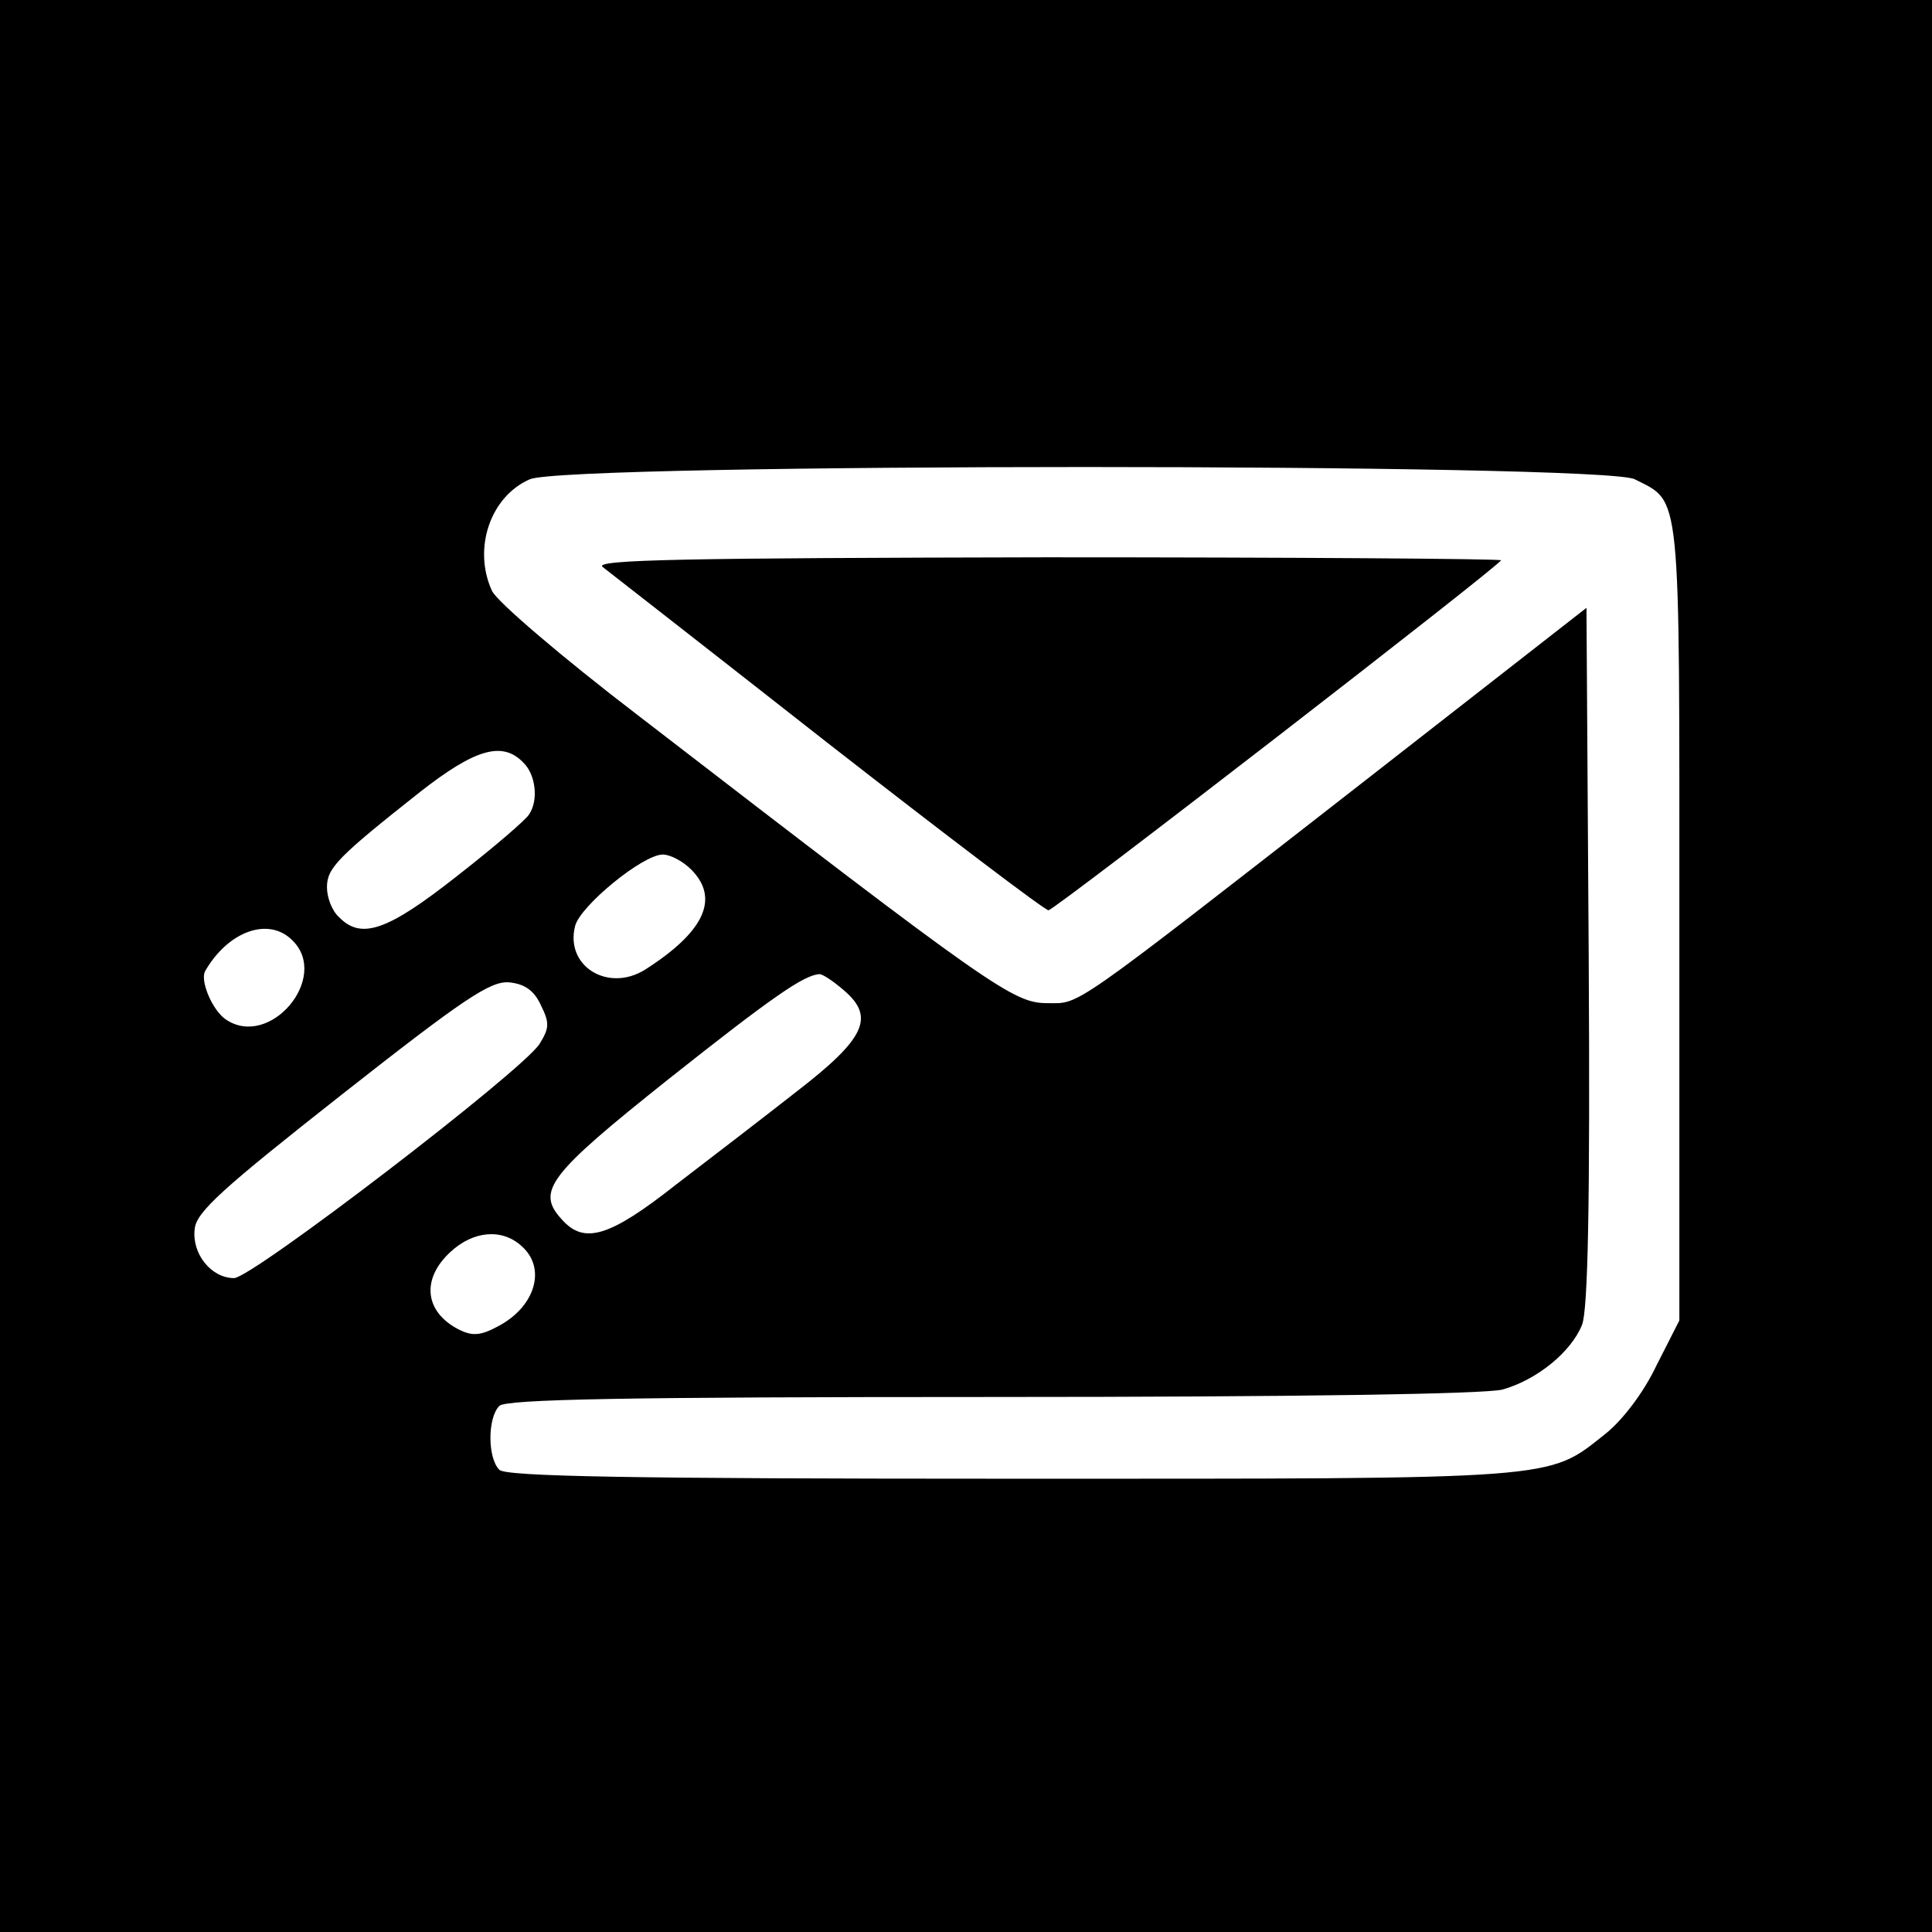
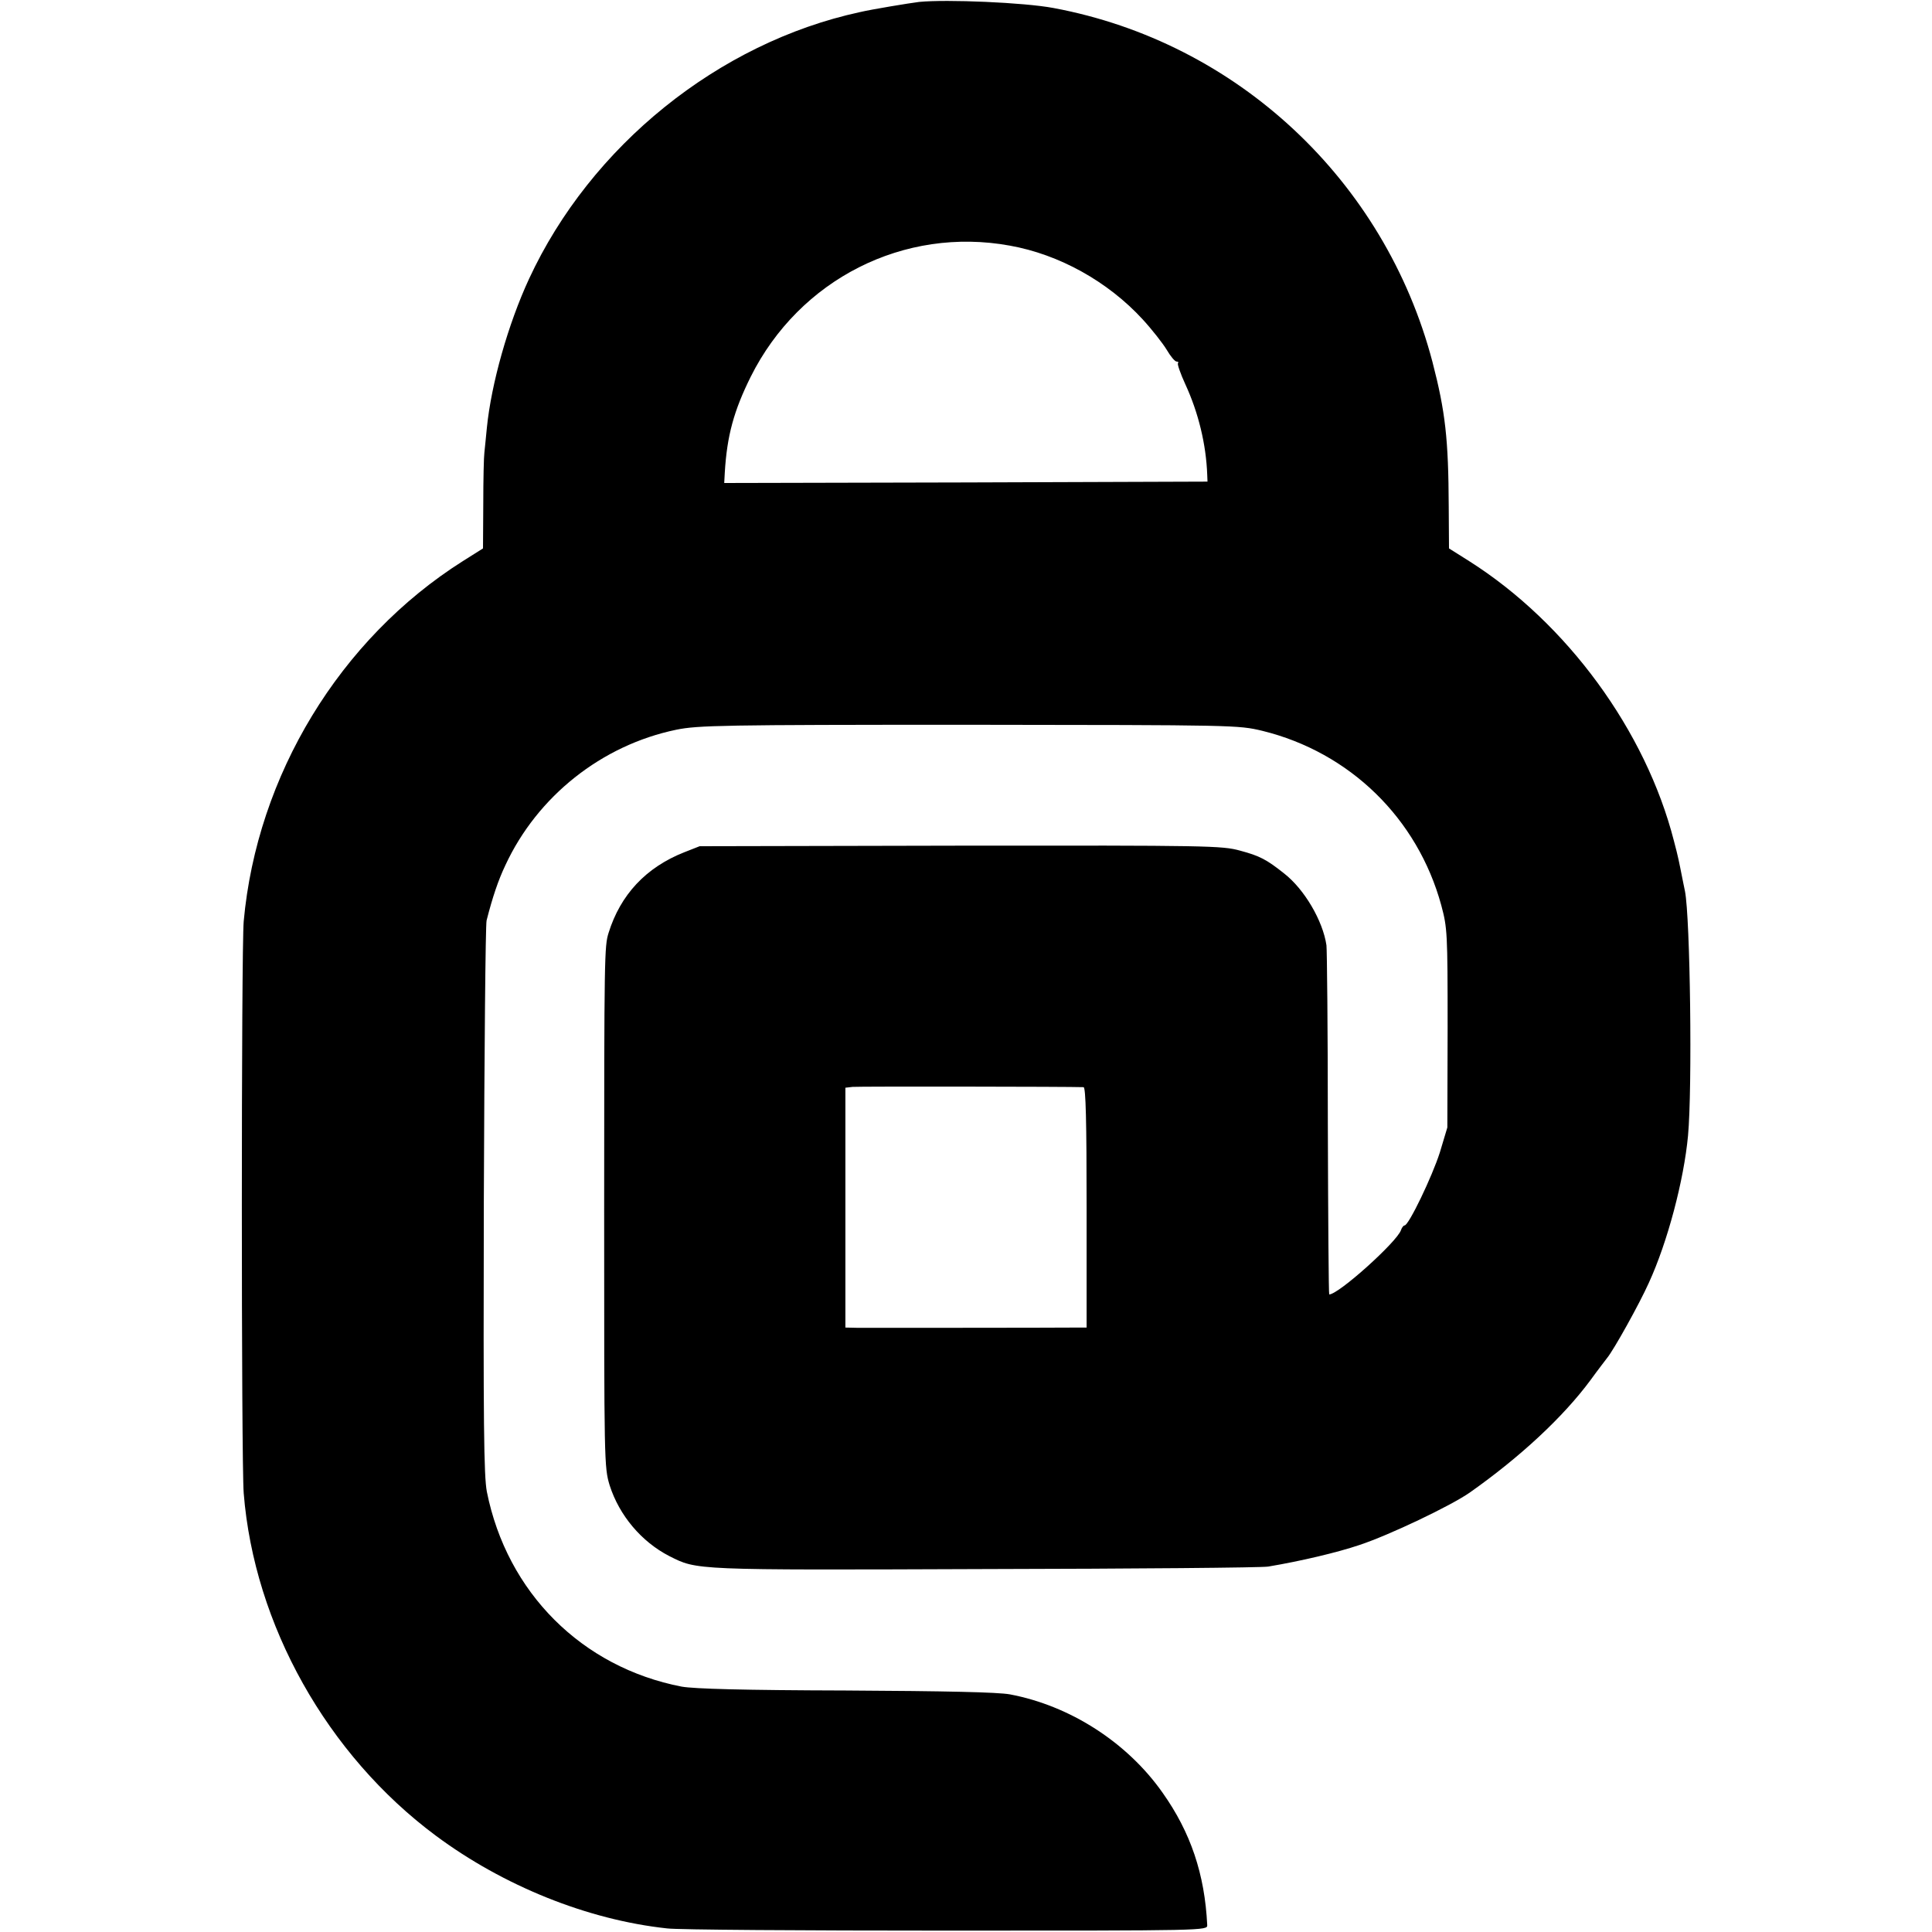
- <svg xmlns="http://www.w3.org/2000/svg" version="1.0" width="260pt" height="260pt" viewBox="0 0 260 260" preserveAspectRatio="xMidYMid meet">
-   <g transform="translate(0,260) scale(0.1,-0.1)" fill="#000000" stroke="none">
-     <path d="M0 1300 l0 -1300 1300 0 1300 0 0 1300 0 1300 -1300 0 -1300 0 0 -1300z m2200 655 c63 -32 60 -7 60 -596 l0 -536 -31 -61 c-17 -36 -46 -74 -69 -92 -78 -62 -57 -60 -799 -60 -513 0 -680 3 -689 12 -16 16 -16 70 0 86 9 9 170 12 662 12 417 0 664 4 688 10 46 13 92 50 107 87 8 20 11 162 9 497 l-3 468 -305 -238 c-394 -307 -376 -294 -420 -294 -46 0 -71 17 -551 387 -102 78 -191 154 -197 168 -26 57 -2 127 51 150 50 22 1445 22 1487 0z m-1496 -381 c17 -16 21 -51 8 -70 -4 -7 -47 -44 -97 -83 -94 -74 -129 -86 -159 -55 -9 8 -16 26 -16 40 0 26 15 41 125 128 74 58 111 69 139 40z m226 -144 c39 -39 18 -84 -62 -135 -50 -31 -108 5 -94 59 7 27 91 96 118 96 10 0 27 -9 38 -20z m-536 -96 c50 -50 -31 -146 -90 -106 -18 12 -35 52 -28 65 31 54 86 74 118 41z m742 -67 c42 -36 28 -65 -64 -136 -42 -33 -115 -89 -162 -125 -90 -71 -124 -81 -154 -47 -35 38 -18 60 144 189 140 111 181 139 202 141 4 1 19 -9 34 -22z m-408 -20 c12 -24 11 -31 -2 -52 -24 -37 -387 -315 -411 -315 -31 0 -57 33 -53 66 2 23 38 55 198 181 164 129 200 153 225 151 21 -2 34 -11 43 -31z m-26 -324 c34 -30 18 -82 -32 -108 -24 -13 -35 -13 -53 -4 -46 24 -50 68 -11 104 31 29 70 32 96 8z" />
-     <path d="M811 1837 c9 -7 145 -113 303 -237 159 -124 292 -225 297 -225 8 0 609 465 609 471 0 2 -276 4 -612 4 -484 -1 -610 -3 -597 -13z" />
+ <svg xmlns="http://www.w3.org/2000/svg" version="1.0" width="700pt" height="700pt" viewBox="0 0 700 700" preserveAspectRatio="xMidYMid meet">
+   <g transform="translate(0,700) scale(0.1,-0.1)" fill="#000000" stroke="none">
+     <path d="M3330 6993 c-33 -4 -173 -27 -215 -37 -512 -111 -975 -485 -1198 -966 -76 -164 -137 -380 -153 -540 -3 -36 -8 -76 -9 -90 -2 -14 -4 -97 -4 -186 l-1 -161 -73 -46 c-446 -282 -746 -777 -794 -1305 -9 -100 -9 -1961 0 -2072 38 -477 302 -948 696 -1241 245 -182 550 -305 838 -336 37 -5 493 -8 1013 -8 939 0 945 0 944 20 -9 185 -60 336 -162 480 -128 182 -335 315 -553 356 -44 8 -230 12 -594 14 -373 1 -549 6 -595 14 -362 70 -633 341 -706 706 -11 57 -13 247 -11 1055 2 542 6 999 10 1015 22 86 42 145 68 200 116 250 349 435 619 491 78 16 166 18 1060 18 967 -1 976 -1 1064 -22 317 -78 562 -317 648 -632 22 -82 23 -99 23 -445 l-1 -360 -27 -90 c-28 -88 -113 -265 -128 -265 -4 0 -10 -8 -13 -17 -14 -42 -226 -233 -260 -233 -2 0 -4 278 -5 618 0 339 -3 631 -5 647 -13 89 -80 203 -153 260 -64 51 -89 64 -160 83 -65 18 -116 19 -1013 18 l-945 -2 -56 -22 c-139 -55 -231 -154 -274 -292 -15 -48 -16 -79 -16 -1005 0 -914 0 -931 20 -997 35 -109 115 -204 216 -256 102 -51 81 -51 1143 -47 543 1 1005 5 1027 9 119 20 250 51 330 78 109 36 331 142 400 190 183 129 339 274 438 408 26 36 54 72 60 80 24 29 117 196 151 272 68 148 127 372 142 533 16 172 8 789 -11 886 -3 13 -7 35 -10 49 -11 55 -14 73 -30 133 -102 399 -387 789 -742 1014 l-73 46 -1 151 c-1 245 -12 344 -59 525 -173 658 -708 1158 -1373 1282 -106 20 -388 32 -487 22z m329 -883 c179 -32 355 -130 481 -267 34 -37 73 -87 87 -110 14 -24 30 -43 36 -43 6 0 8 -3 5 -6 -3 -3 9 -38 27 -77 47 -102 75 -217 79 -327 l1 -25 -876 -3 -875 -2 2 37 c8 135 33 225 94 348 177 354 556 545 939 475z m267 -3049 c8 -1 11 -123 11 -436 l0 -435 -26 0 c-104 -1 -765 -1 -802 -1 l-46 1 0 434 0 435 26 3 c20 2 789 1 837 -1z" />
  </g>
</svg>
